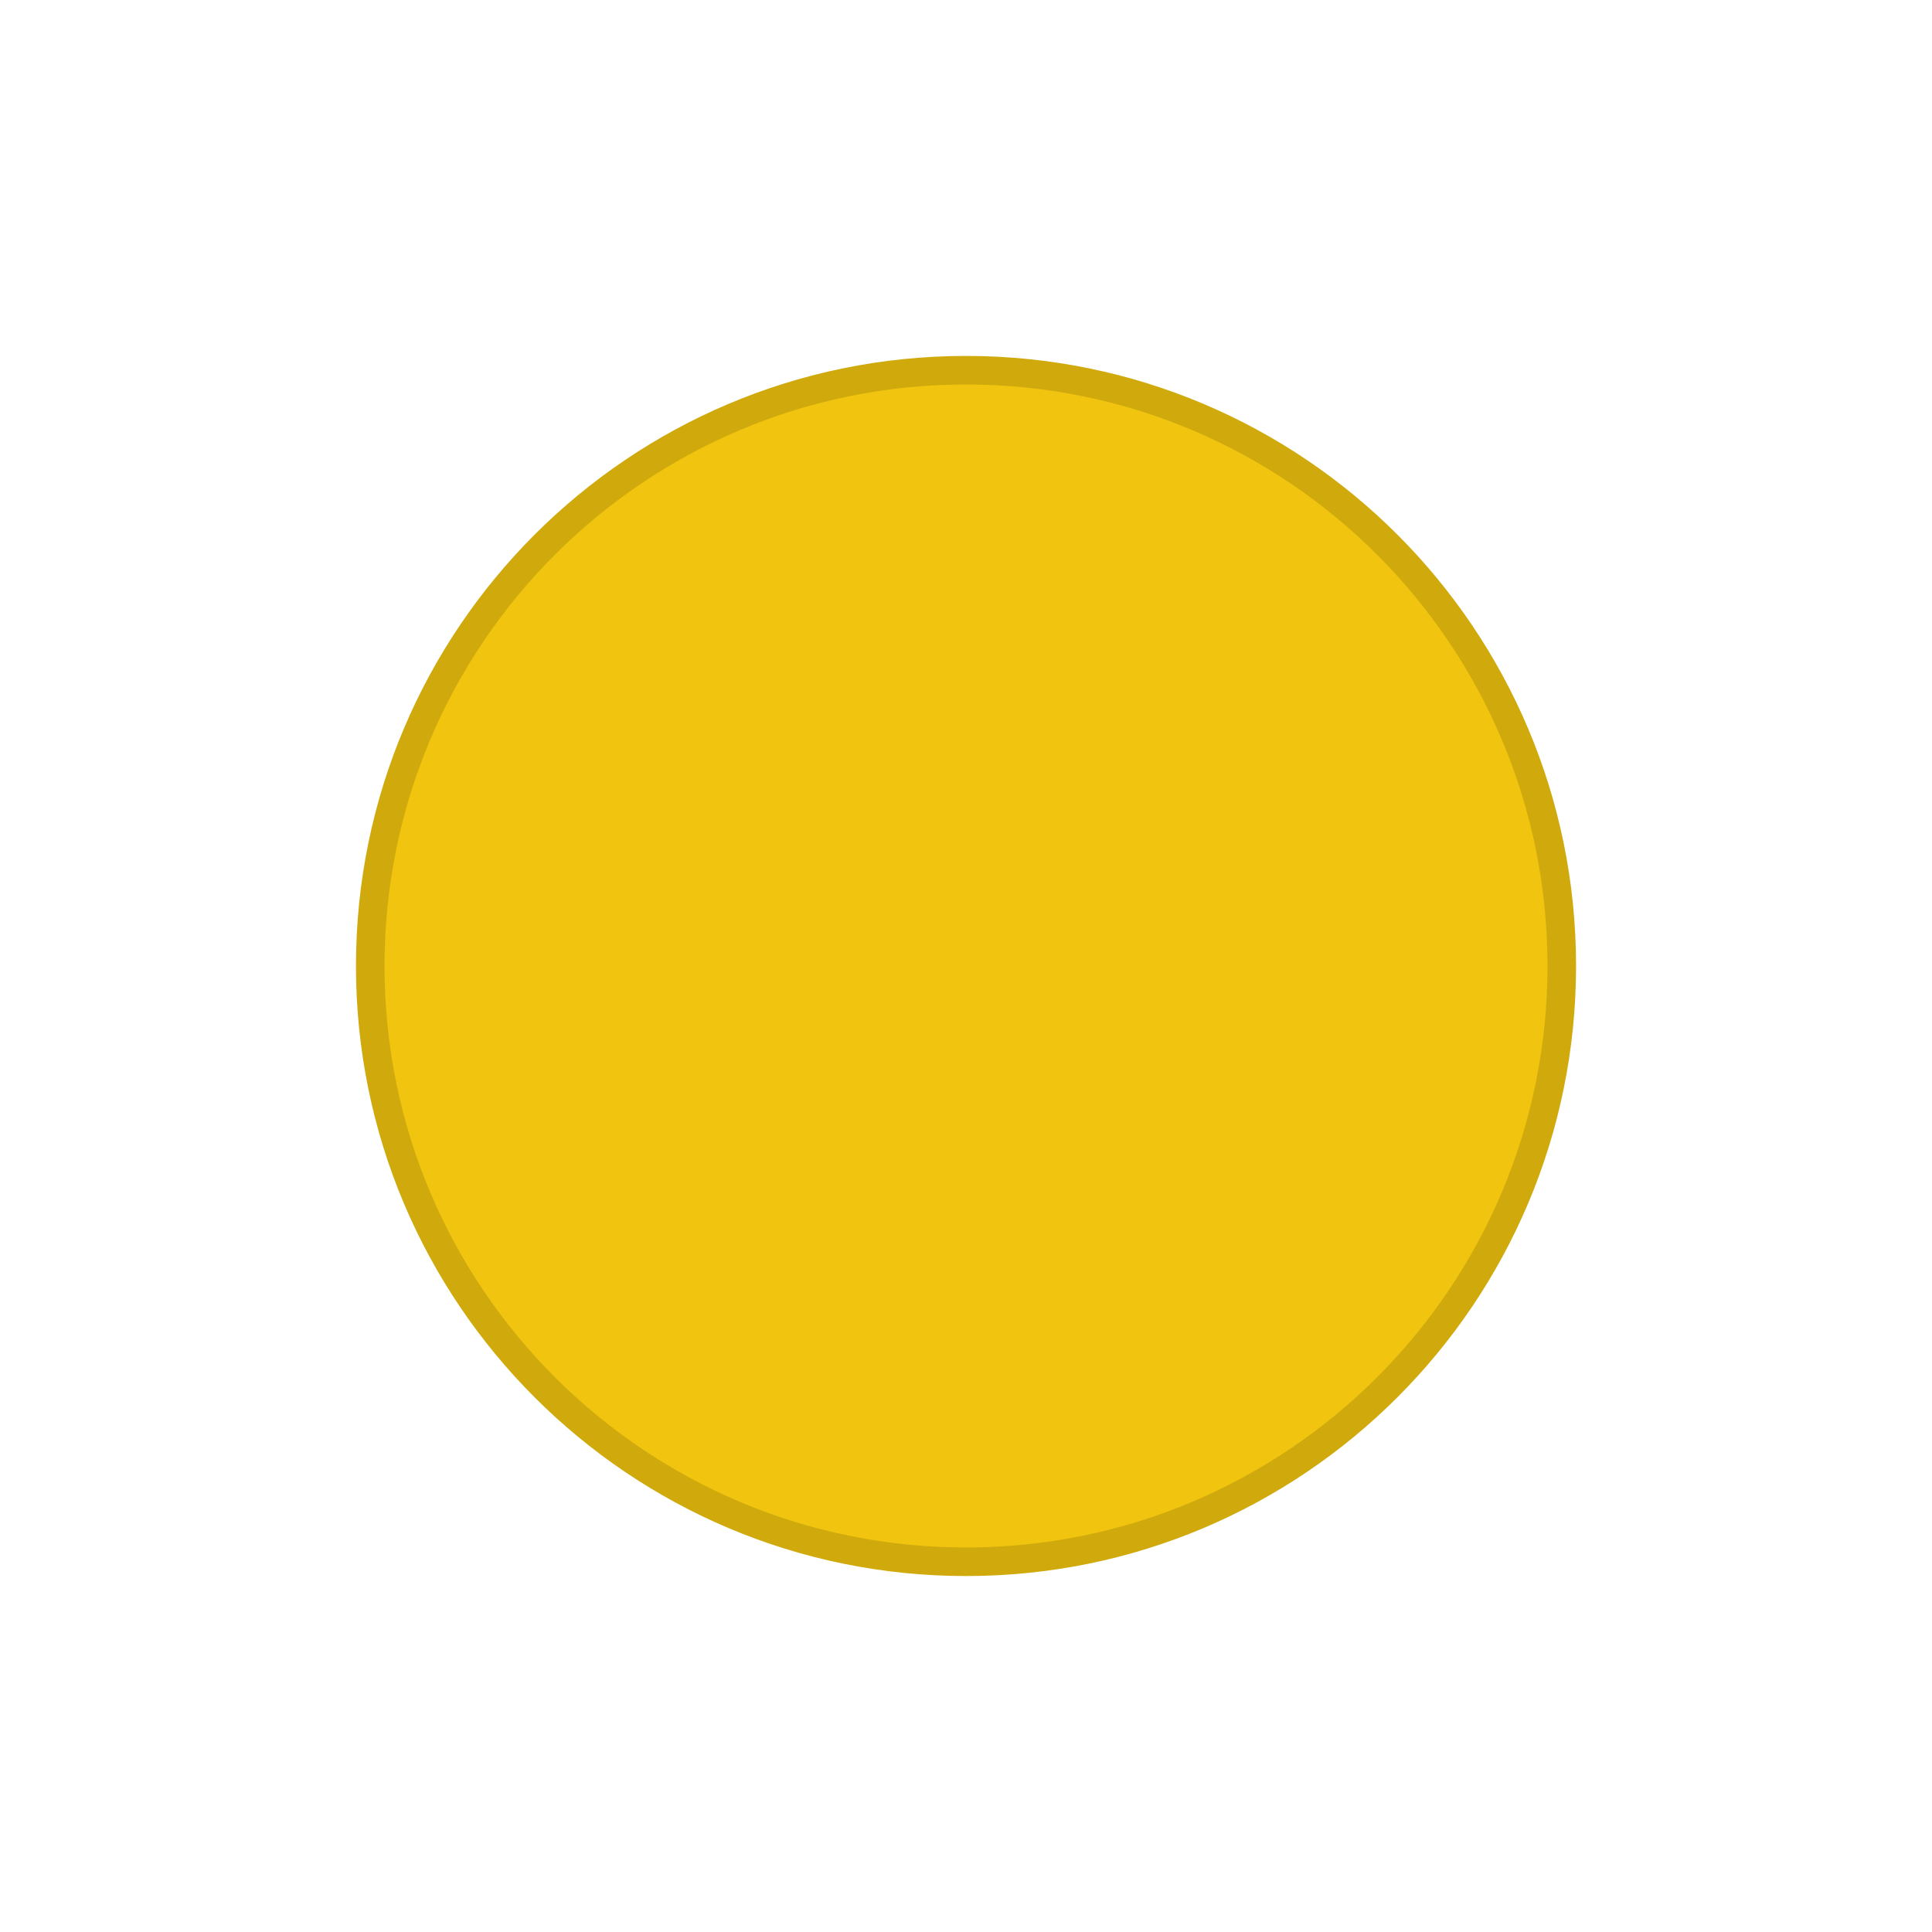
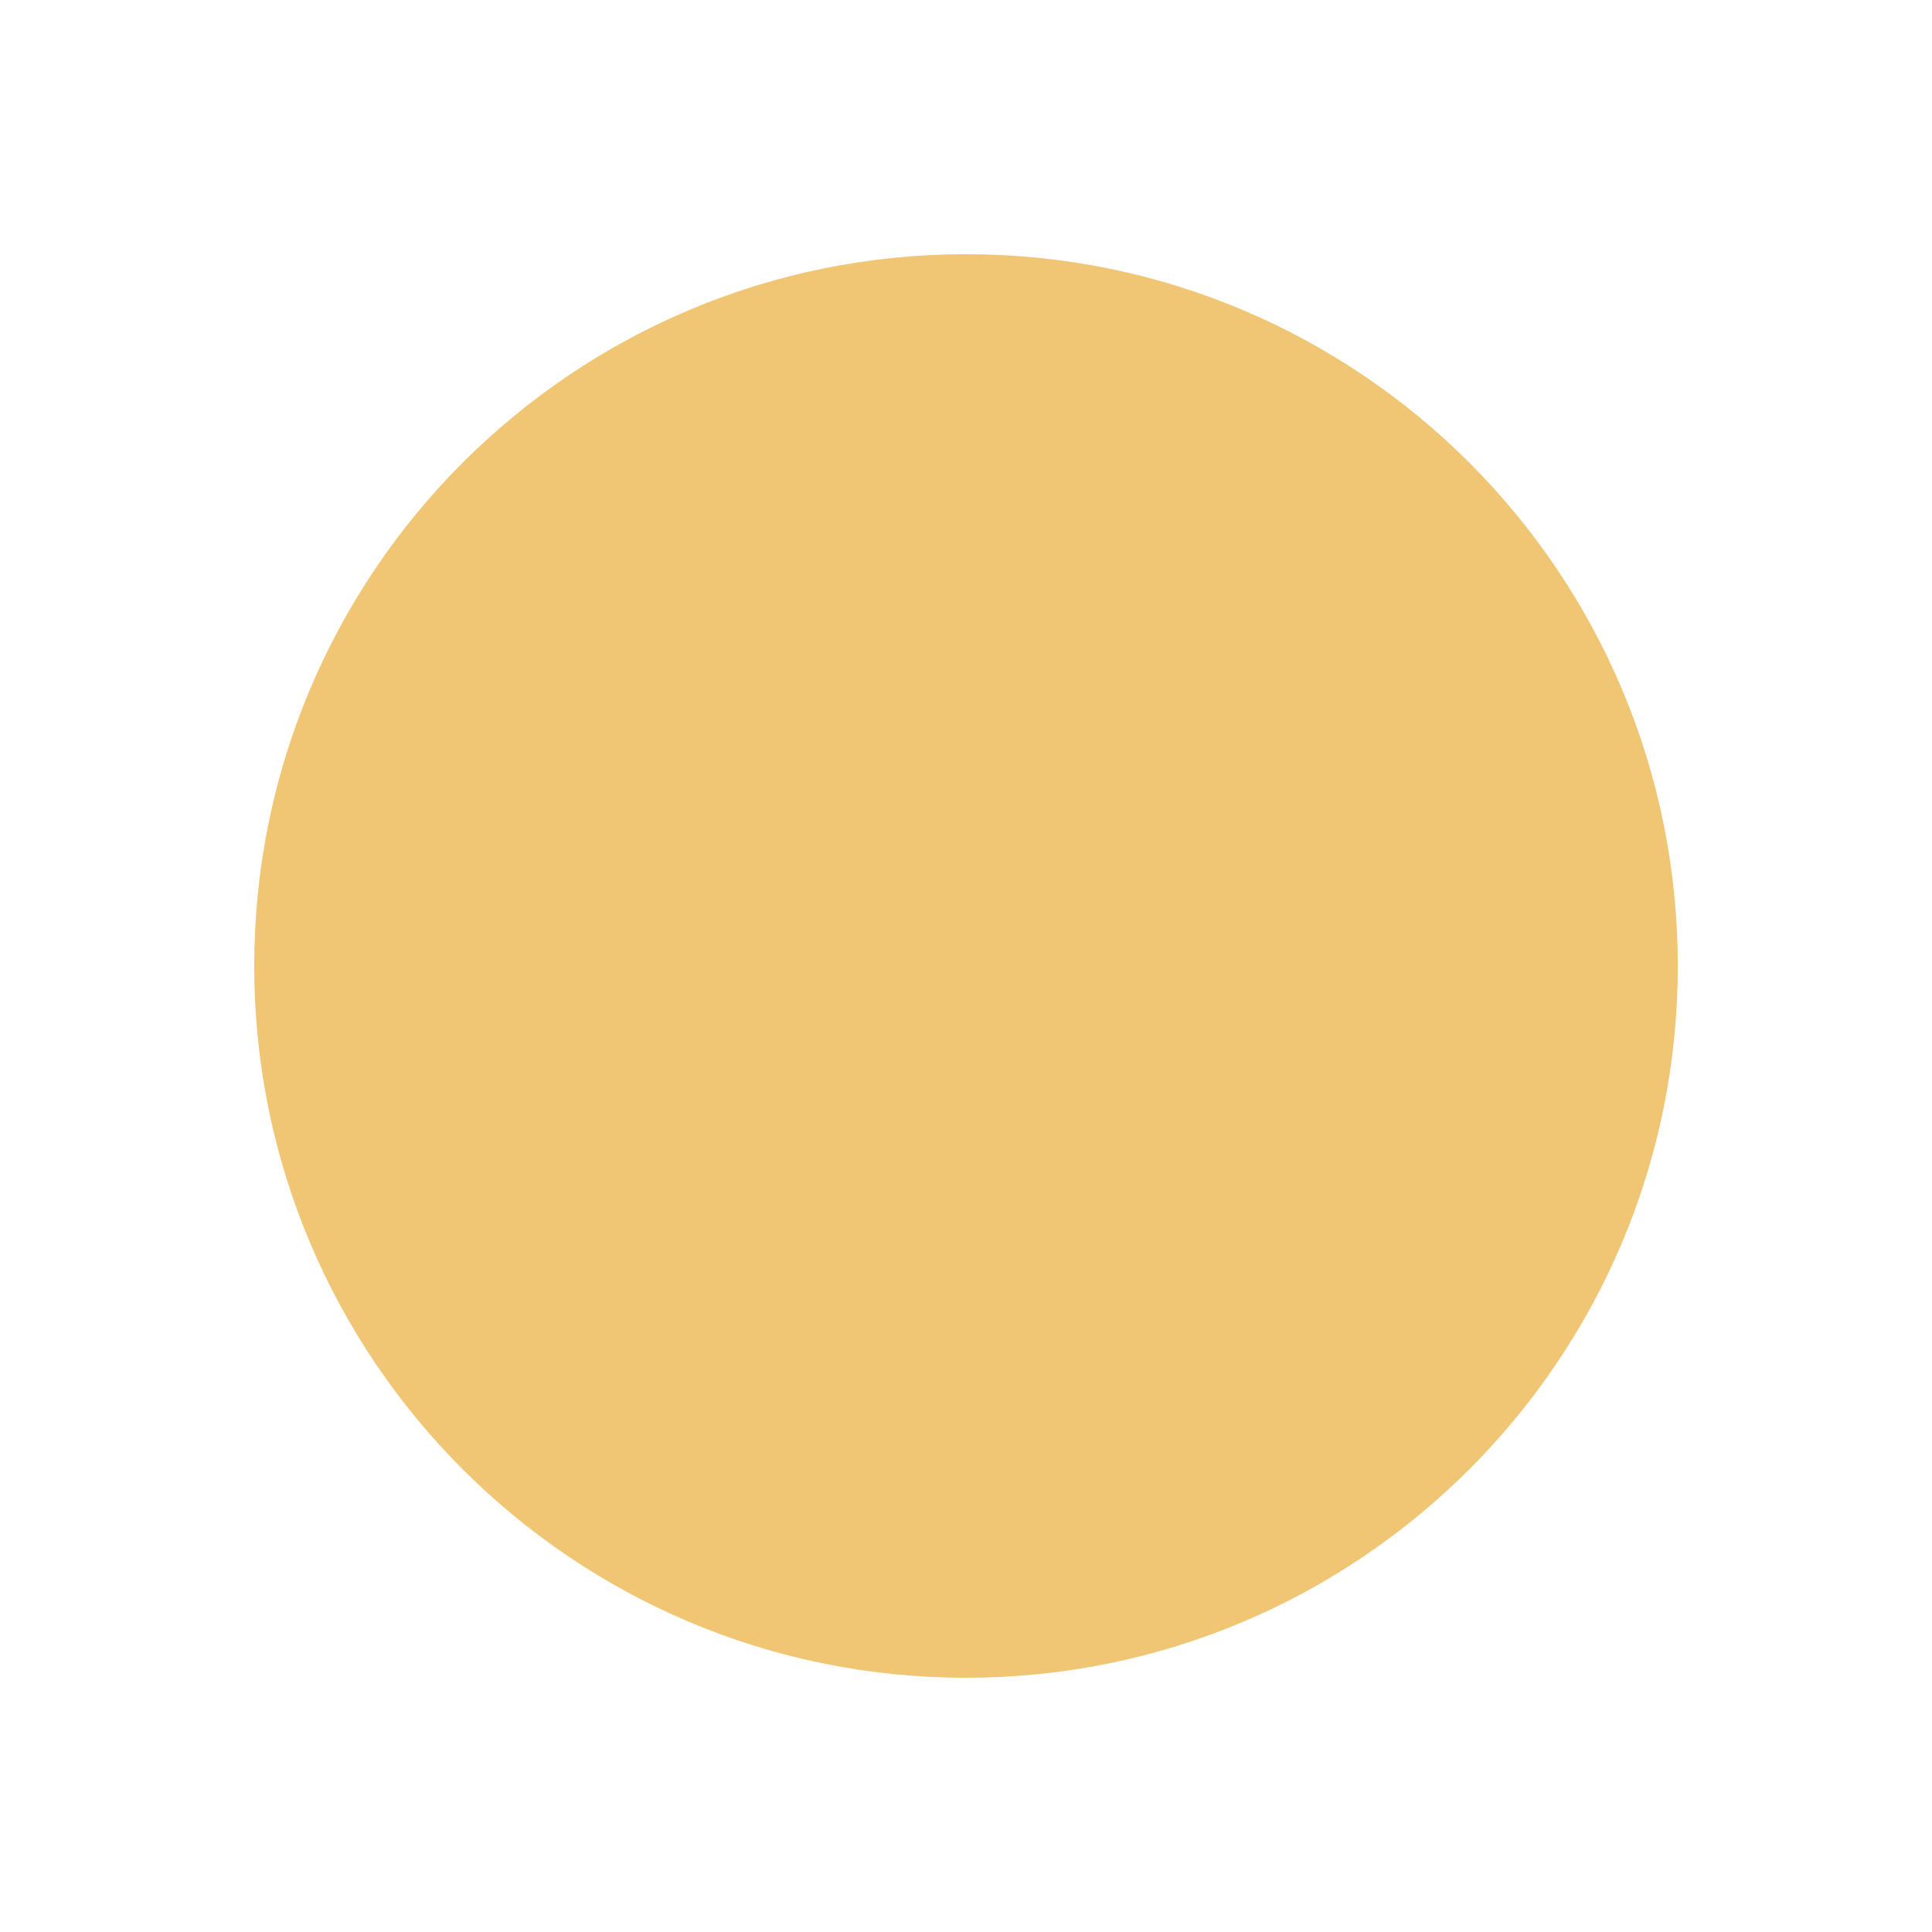
<svg xmlns="http://www.w3.org/2000/svg" xmlns:xlink="http://www.w3.org/1999/xlink" width="19" height="19" id="svg4875" version="1.1" viewBox="0 0 19 19">
  <defs id="defs4877">
    <linearGradient xlink:href="#linearGradient4809" id="linearGradient4795" gradientUnits="userSpaceOnUse" gradientTransform="translate(-1072.362,-1053.362)" x1="2" y1="1062.862" x2="17" y2="1062.862" />
    <linearGradient id="linearGradient4809">
      <stop style="stop-color:#5a5955;stop-opacity:1" offset="0" id="stop4511" />
      <stop id="stop4517" offset="0.5" style="stop-color:#75746d;stop-opacity:1" />
      <stop style="stop-color:#8e8d88;stop-opacity:1" offset="1" id="stop4513" />
    </linearGradient>
    <linearGradient xlink:href="#linearGradient4521" id="linearGradient4797" gradientUnits="userSpaceOnUse" gradientTransform="translate(2125.724,0)" x1="-1070.362" y1="9.5" x2="-1055.362" y2="9.5" />
    <linearGradient id="linearGradient4521">
      <stop style="stop-color:#ffffff;stop-opacity:1;" offset="0" id="stop4523" />
      <stop style="stop-color:#ffffff;stop-opacity:0;" offset="1" id="stop4525" />
    </linearGradient>
    <linearGradient xlink:href="#linearGradient4521" id="linearGradient4799" gradientUnits="userSpaceOnUse" gradientTransform="matrix(1.035712,0,0,1.035712,2163.681,-0.3392617)" x1="-1070.362" y1="9.5" x2="-1055.362" y2="9.5" />
  </defs>
  <g id="layer1" transform="translate(287.3571,-522.8622)">
-     <ellipse style="fill:#f1c40f;fill-opacity:1;stroke:#d0aa0d;stroke-width:0.281;stroke-miterlimit:4;stroke-dasharray:none;stroke-opacity:1" id="path4157" cx="-277.857" cy="532.362" rx="5.859" ry="5.859" />
+     <circle style="fill:#f0c674;fill-opacity:1;stroke:#f0c674;stroke-width:0.328;stroke-miterlimit:4;stroke-dasharray:none;stroke-opacity:1" id="path4157" cx="-277.857" cy="532.362" r="6.836" />
  </g>
</svg>
